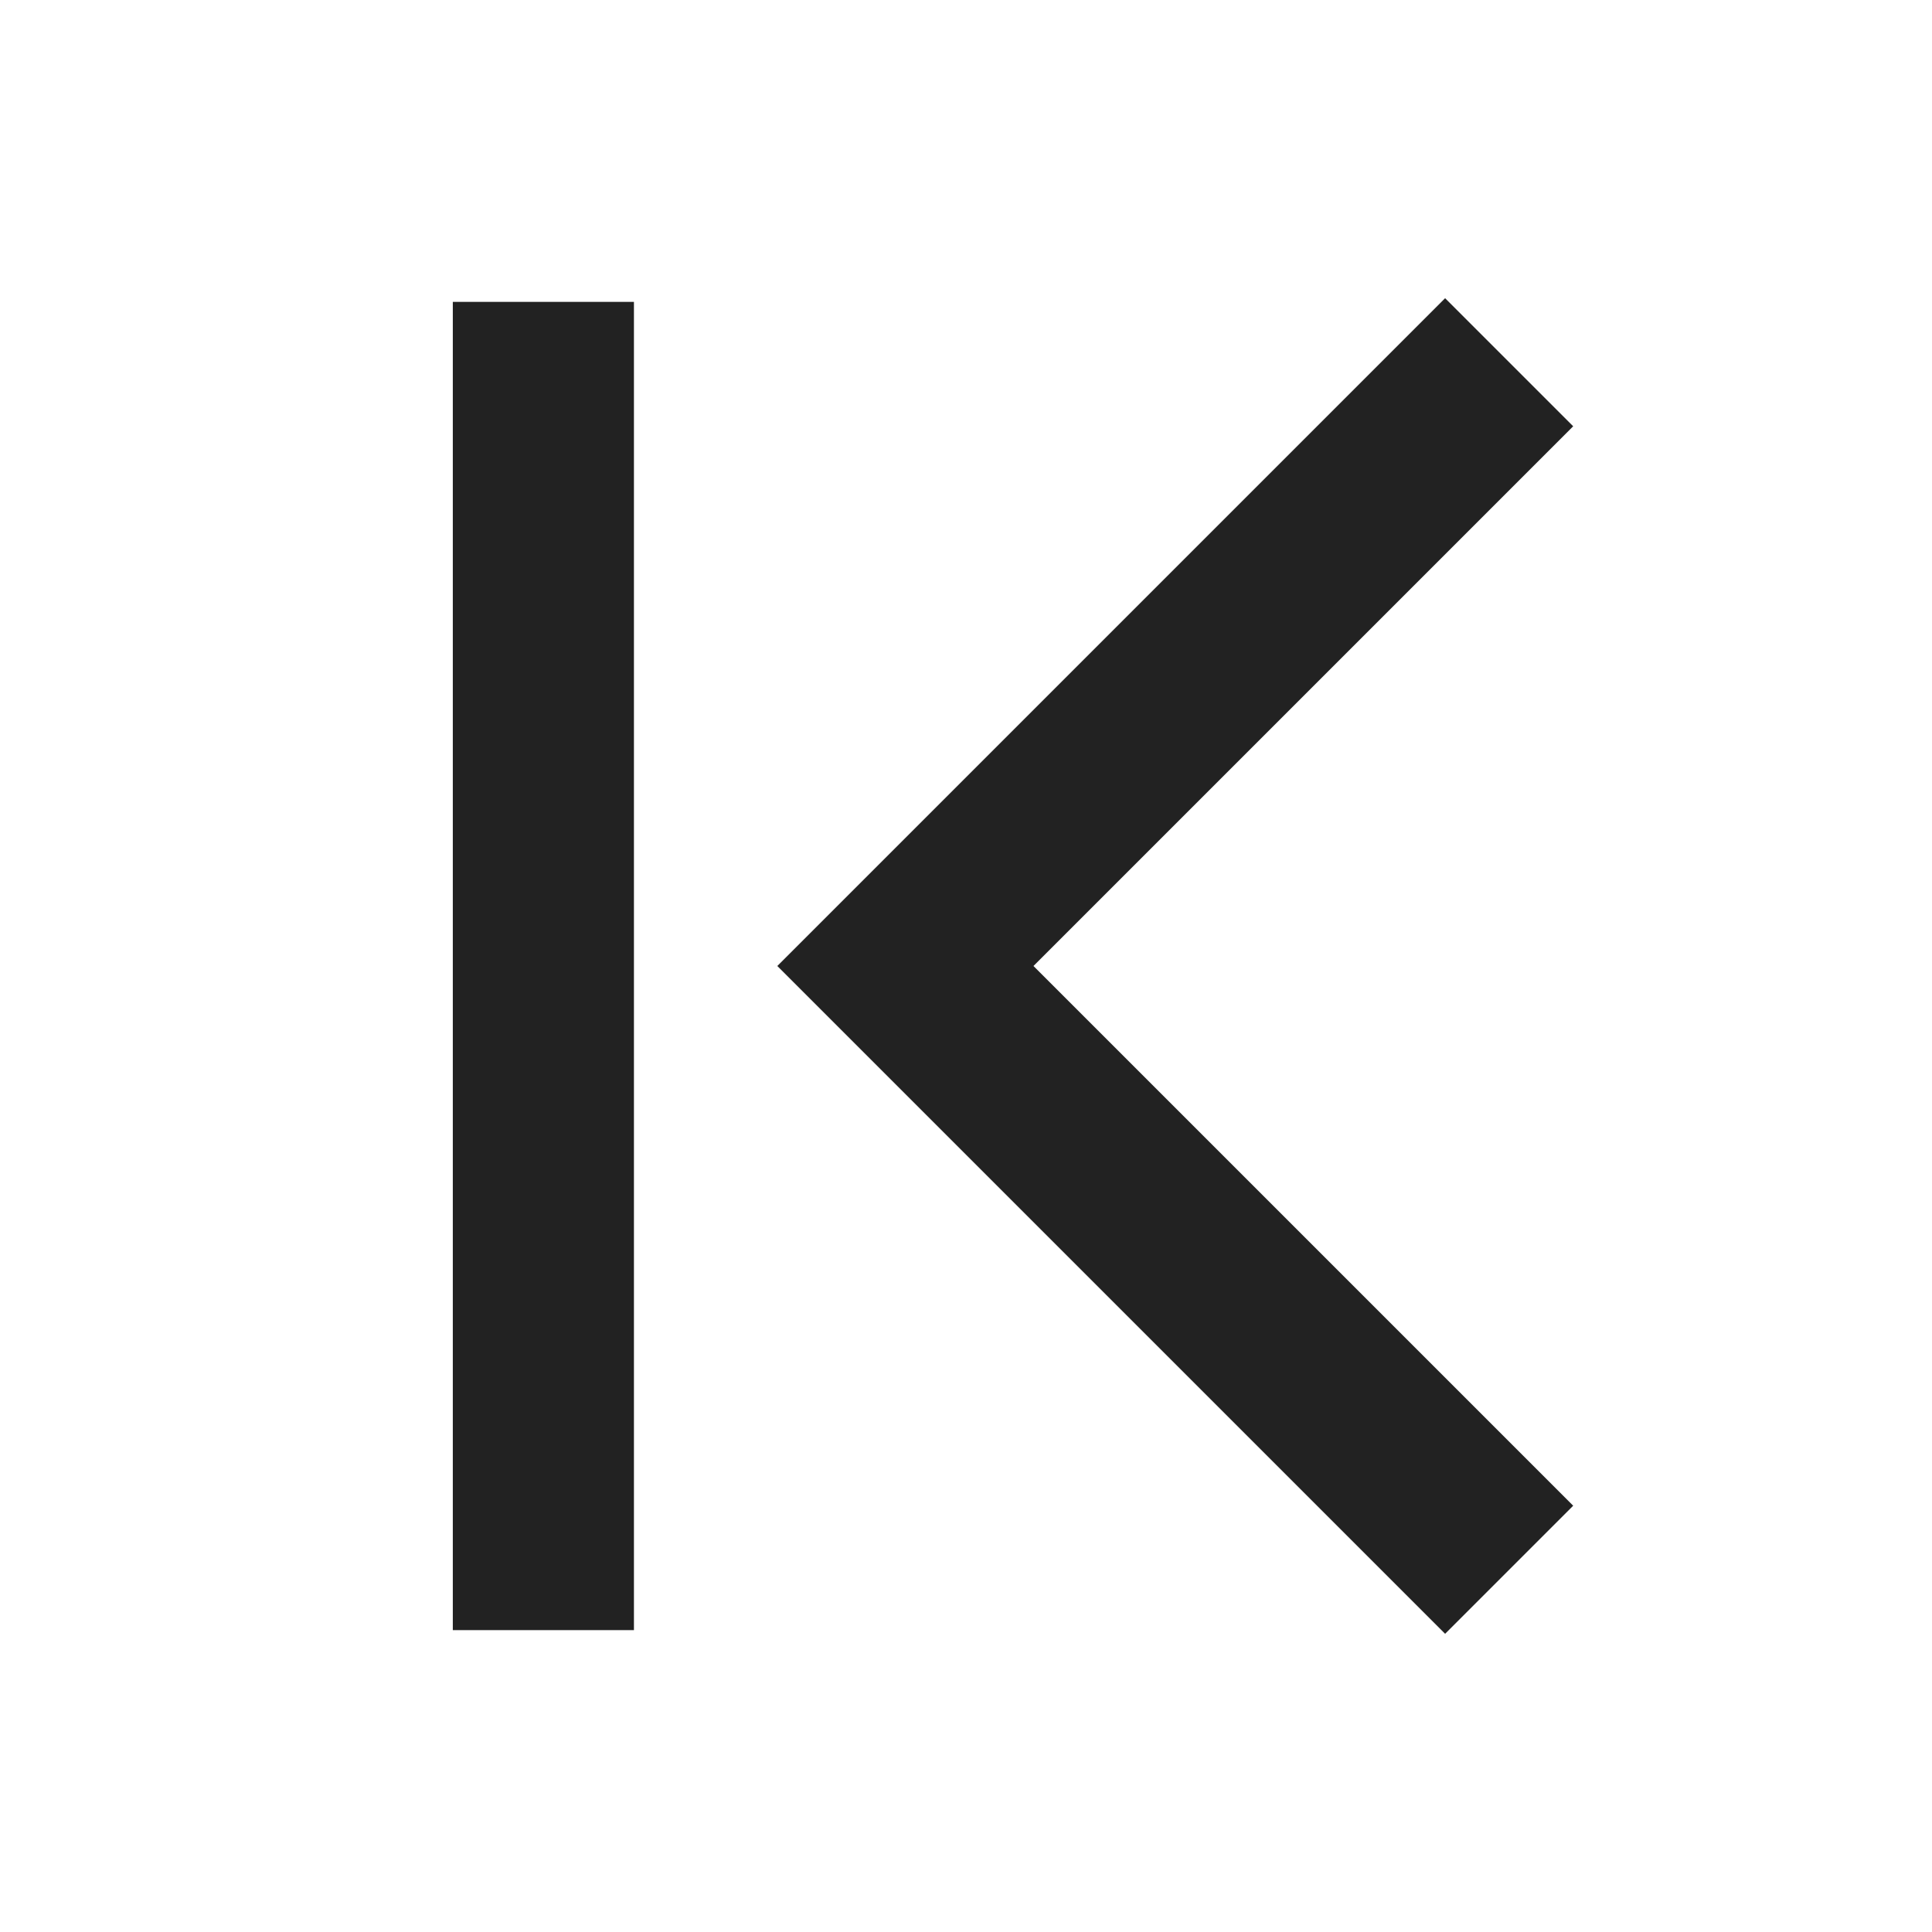
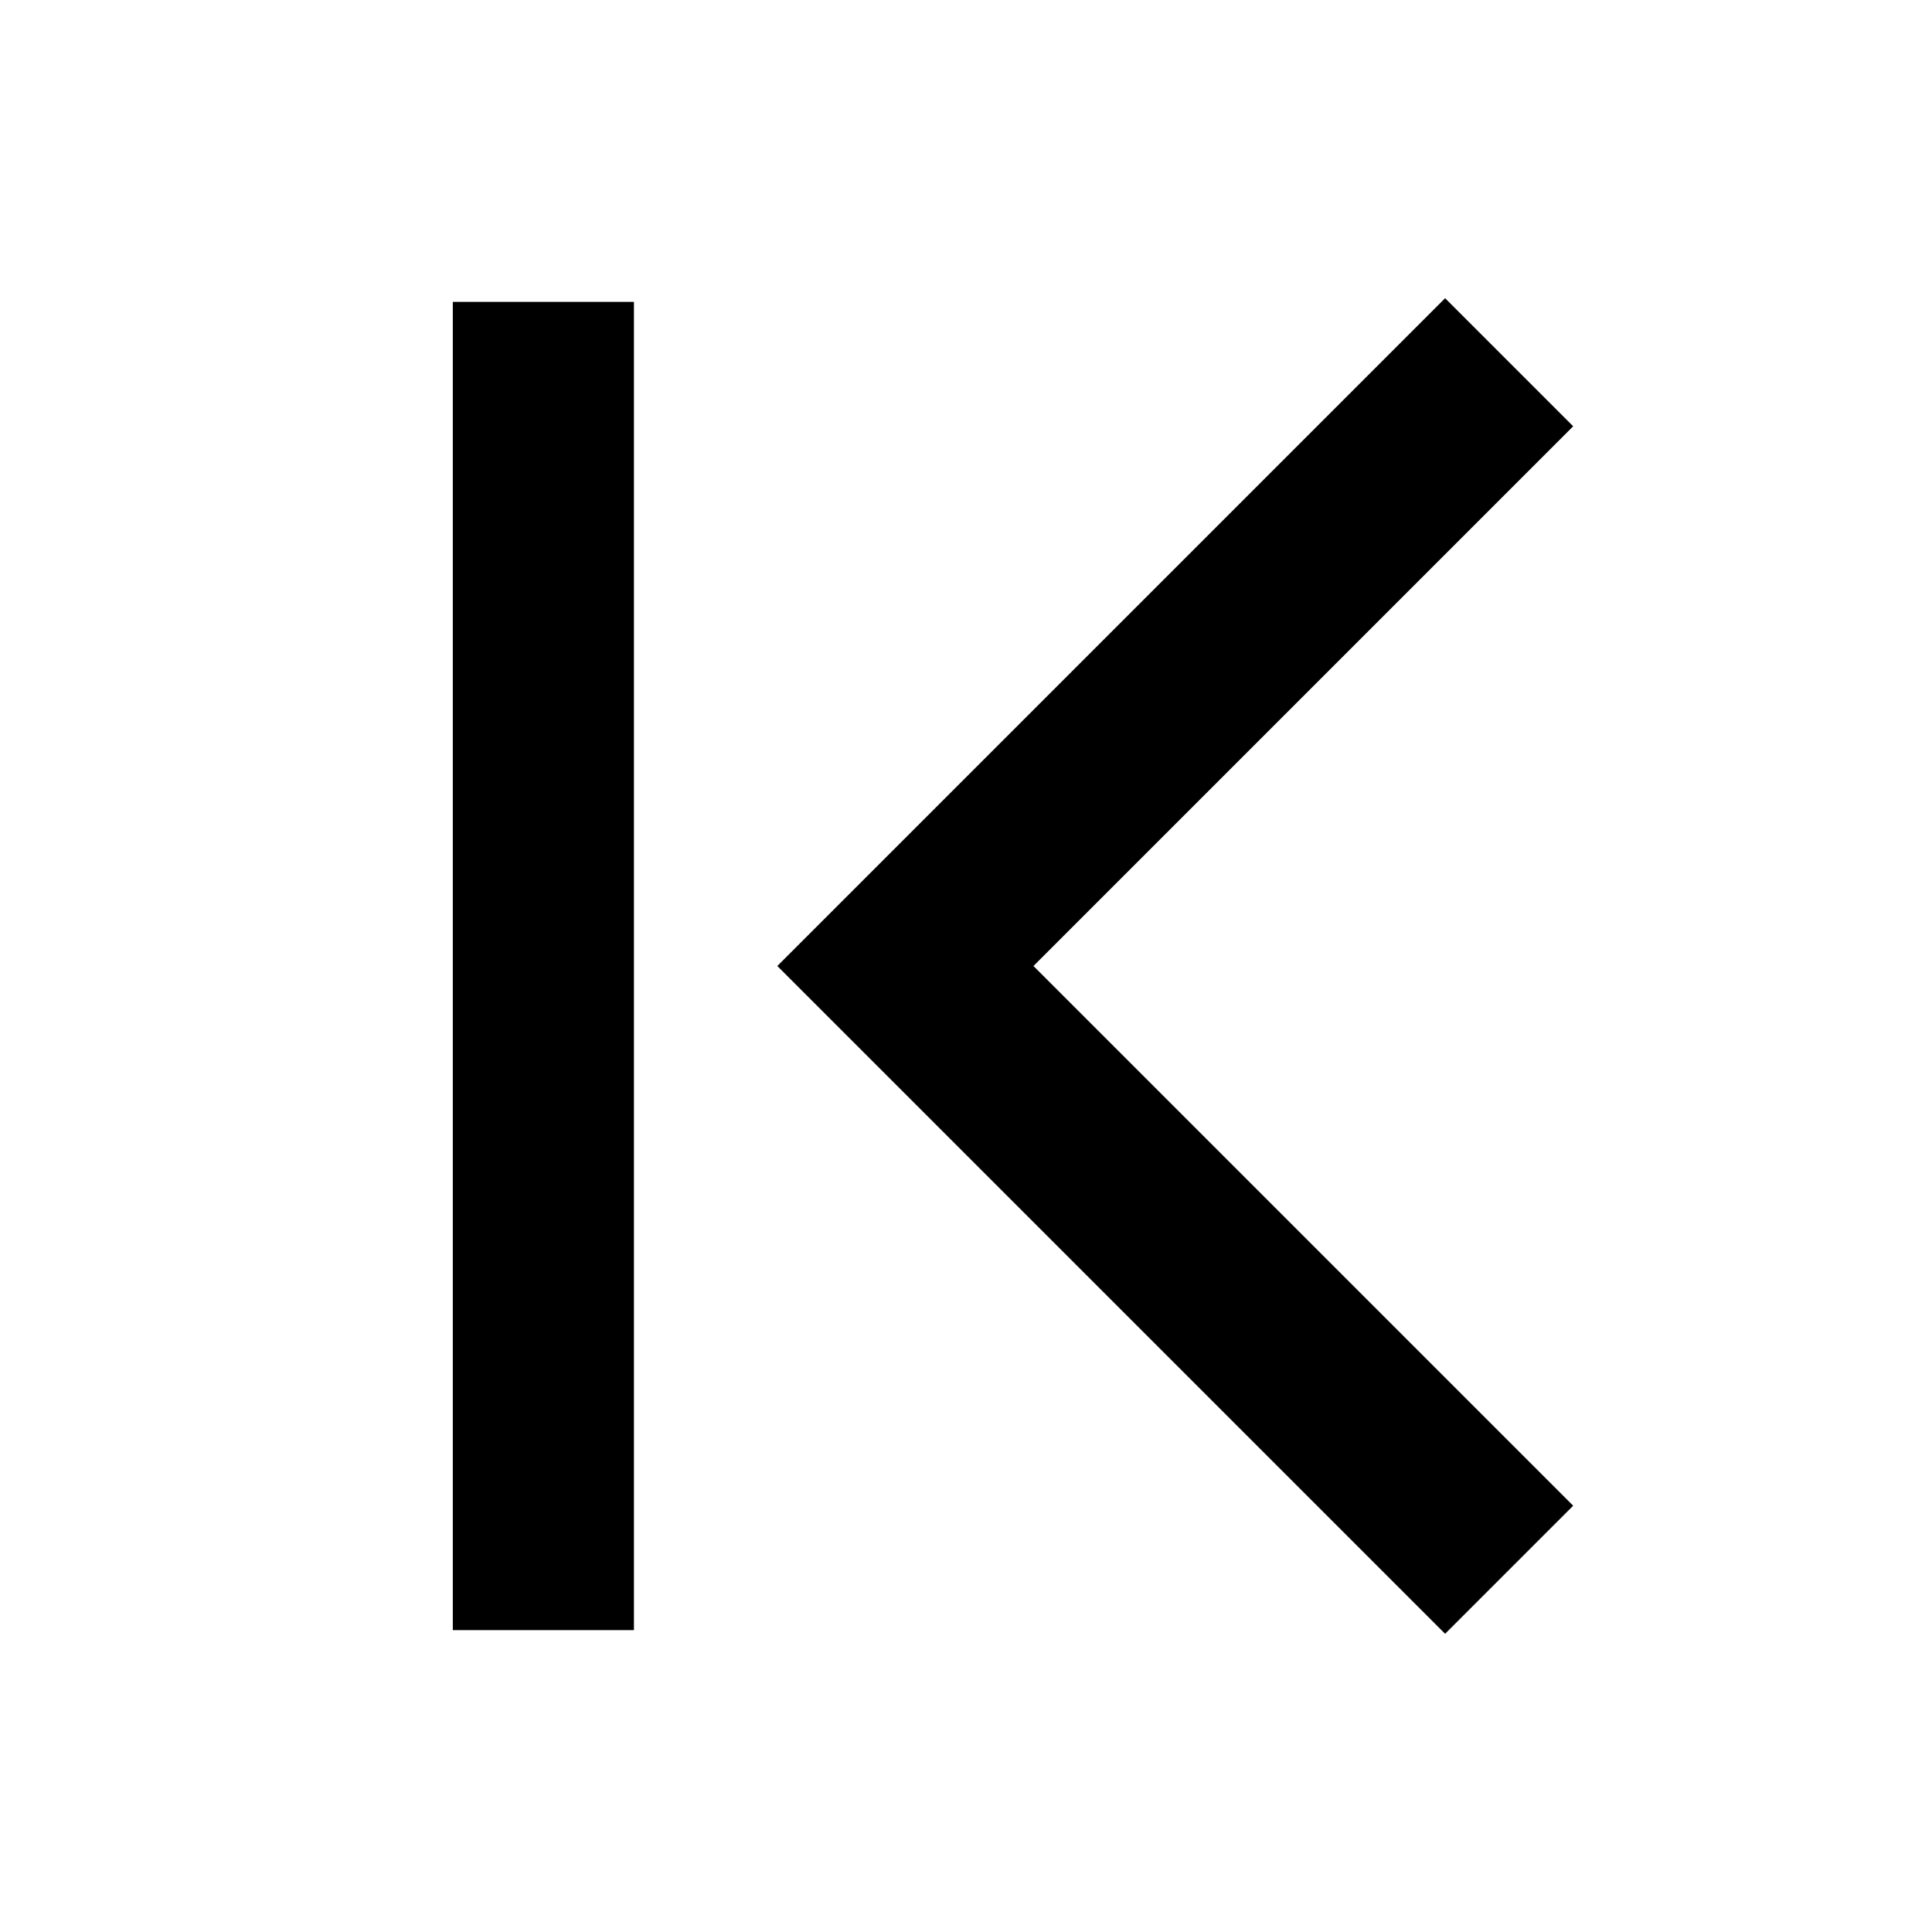
<svg xmlns="http://www.w3.org/2000/svg" id="arrow_prev" data-name="arrow_prev(h16)" viewBox="0 0 16 16">
  <path d="M0 0h16v16H0z" style="fill:none" data-name="keyline/16px" />
-   <path data-name="패스 202519" d="m18277.211-3412.961-5 5 5 5" transform="translate(-18264.713 3415.961)" style="stroke:#222;stroke-width:1.5px;fill:none" />
-   <path data-name="선 3171" transform="translate(4.5 2.5)" style="stroke:#222;stroke-width:1.5px;fill:none" d="M0 0v11" />
+   <path data-name="패스 202519" d="m18277.211-3412.961-5 5 5 5" transform="translate(-18264.713 3415.961)" style="stroke:currentColor;stroke-width:1.5px;fill:none" />
+   <path data-name="선 3171" transform="translate(4.5 2.5)" style="stroke:currentColor;stroke-width:1.5px;fill:none" d="M0 0v11" />
</svg>
